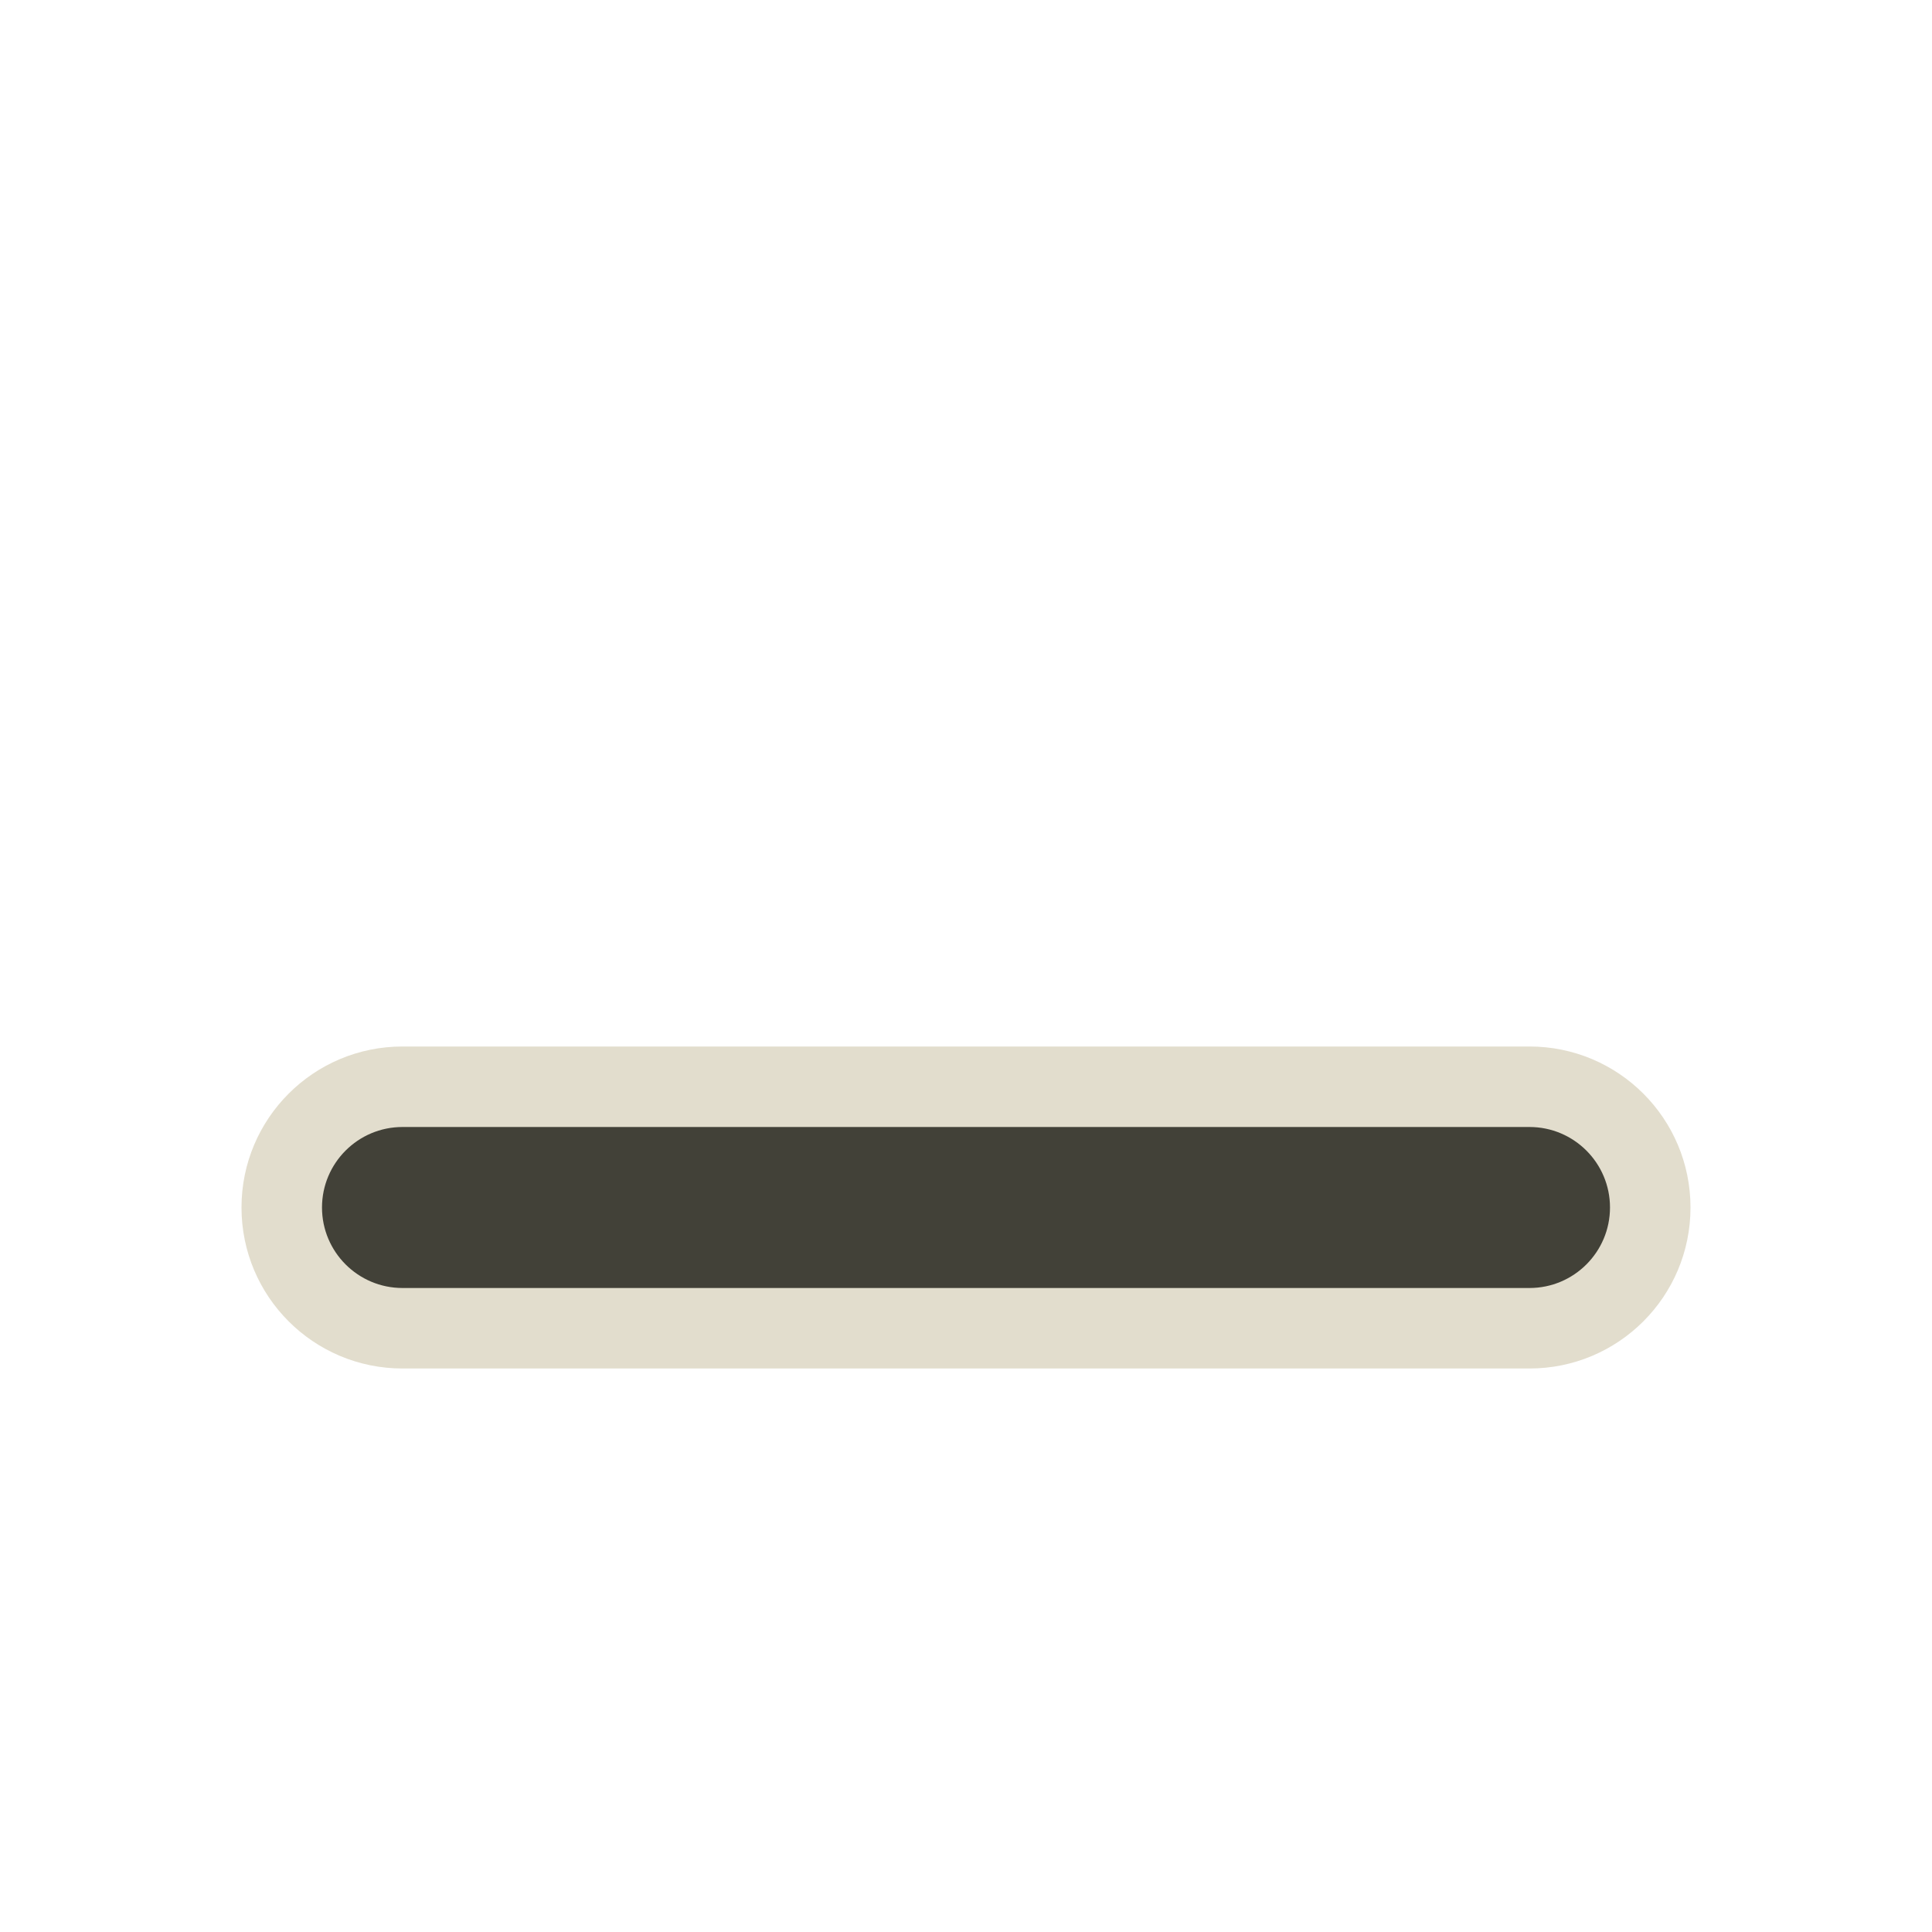
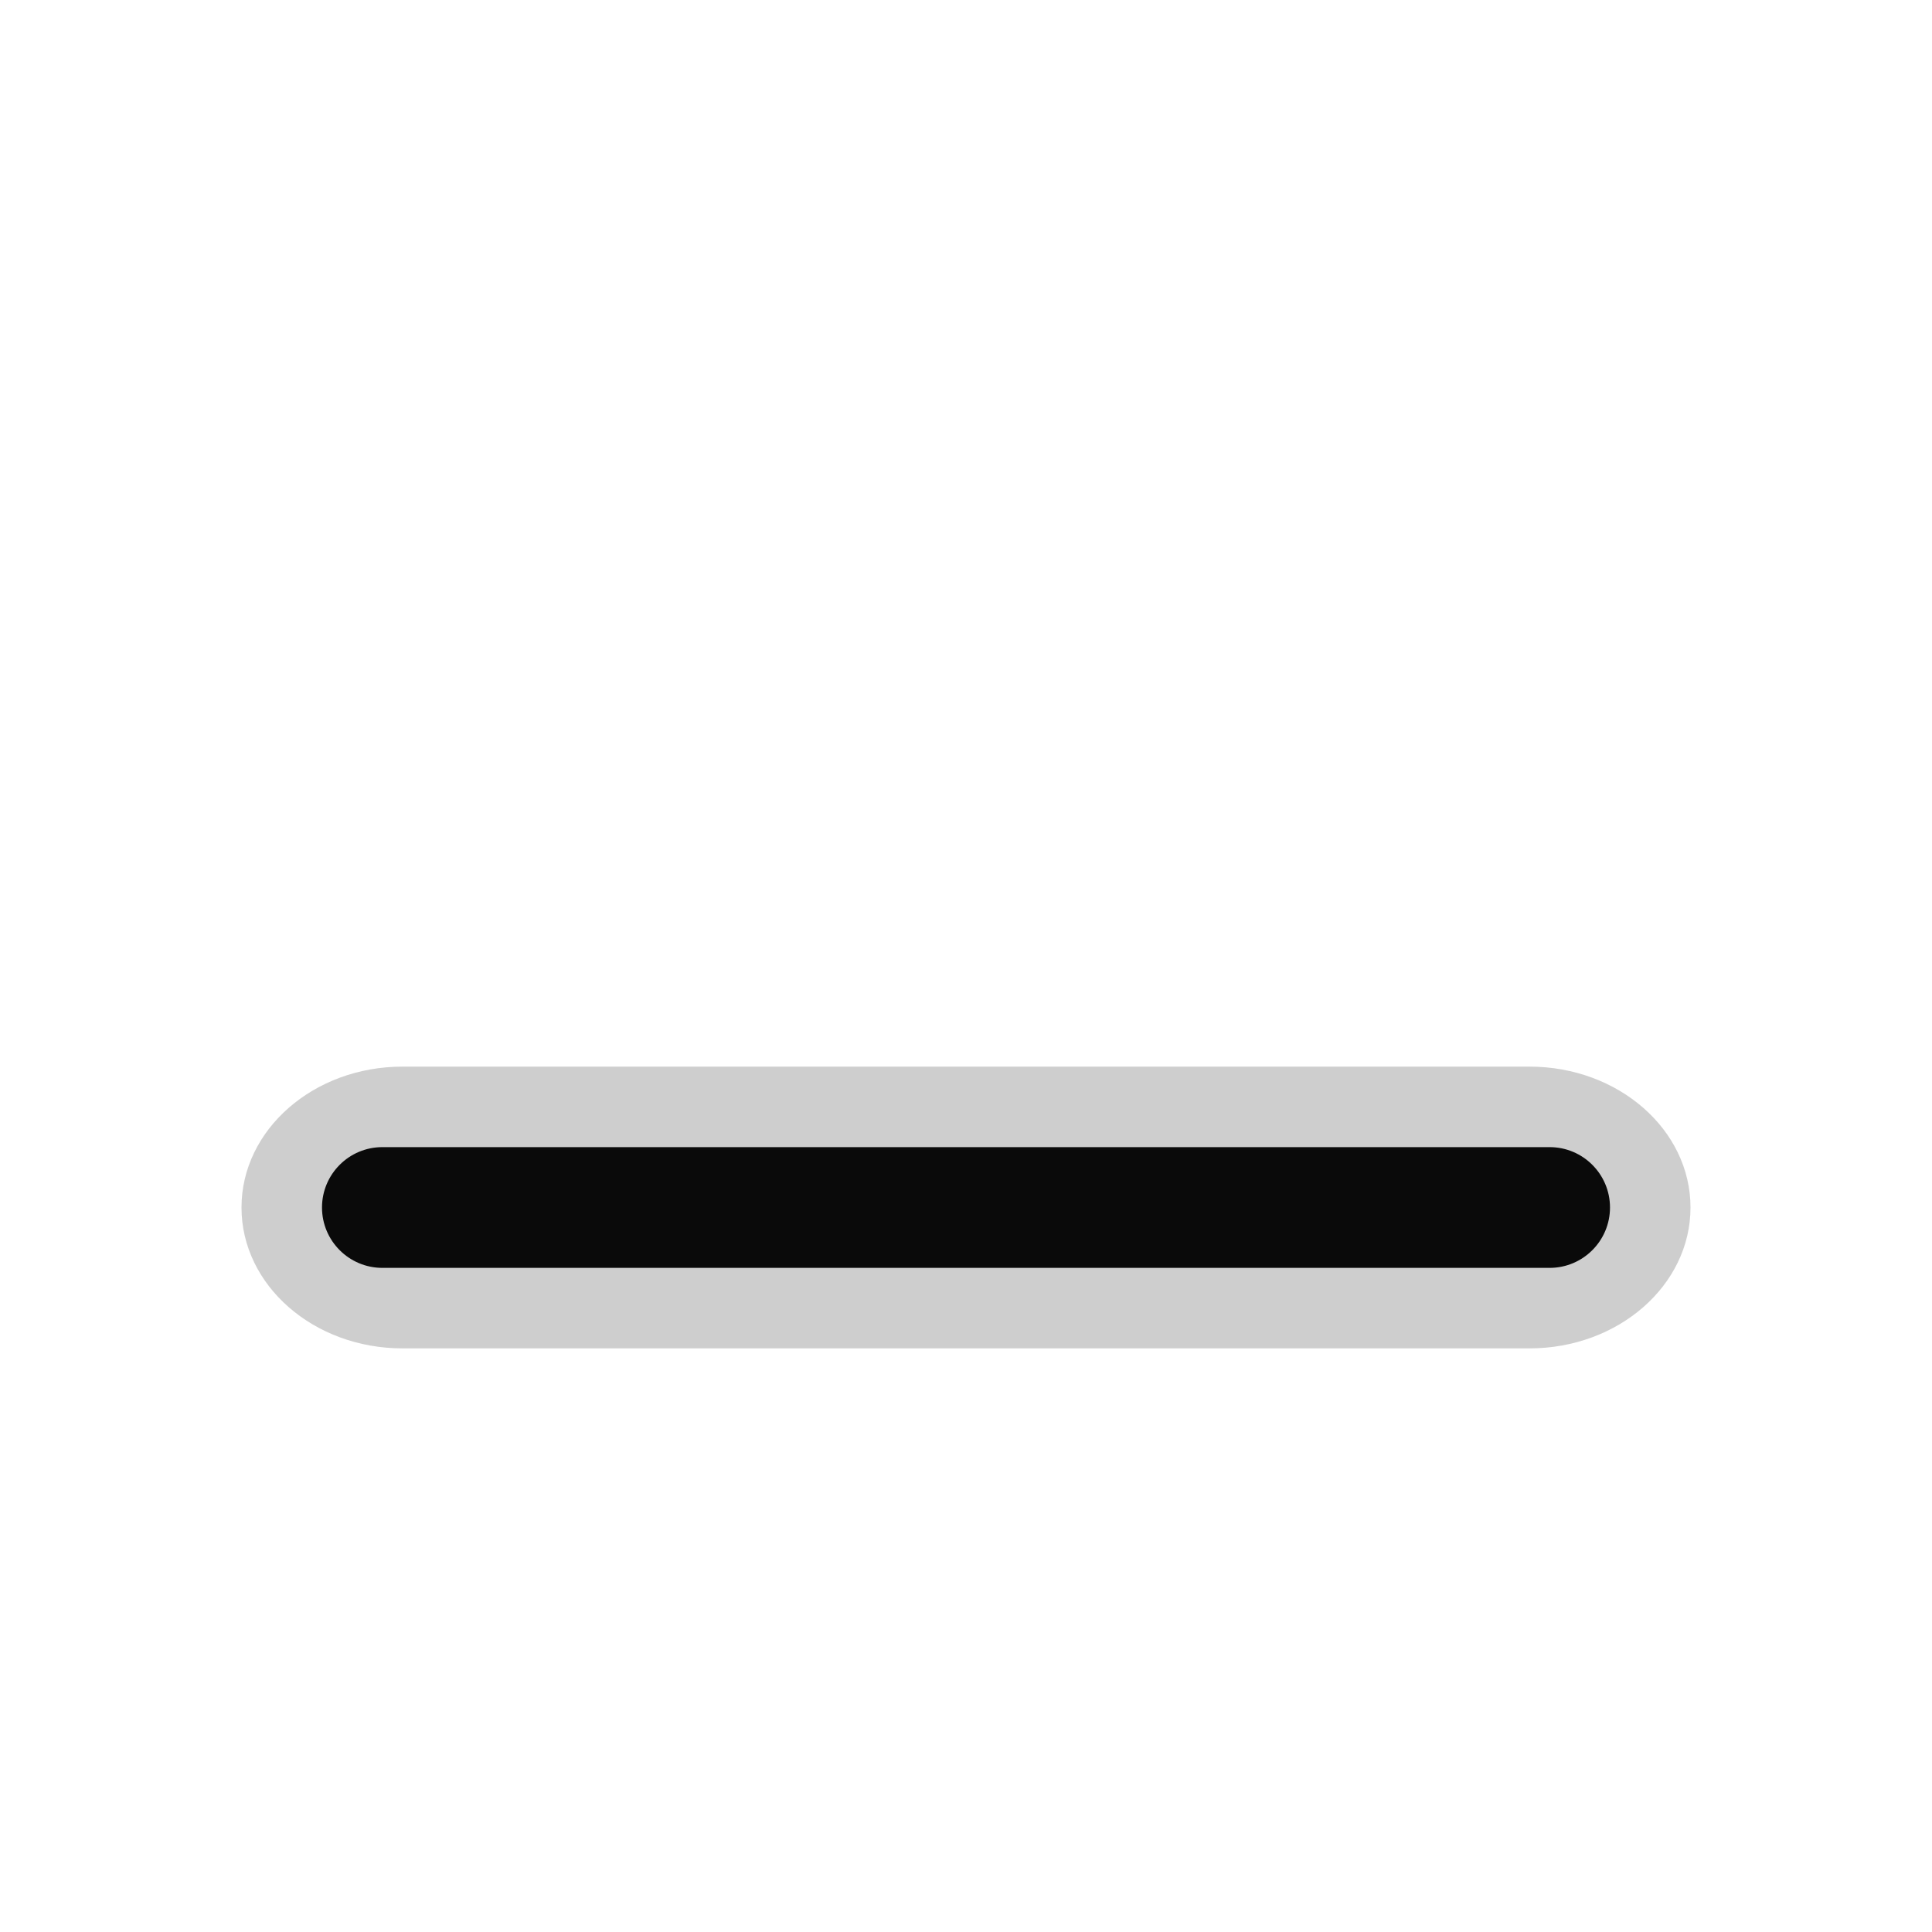
<svg xmlns="http://www.w3.org/2000/svg" width="24" height="24" viewBox="0 0 24 24" fill="none">
-   <path d="M19 13C20.105 13 21 13.895 21 15C21 16.105 20.105 17 19 17H5C3.895 17 3 16.105 3 15C3 13.895 3.895 13 5 13H19Z" fill="#E2DDCD" />
-   <path d="M19 14C19.552 14 20 14.448 20 15C20 15.552 19.552 16 19 16H5C4.448 16 4 15.552 4 15C4 14.448 4.448 14 5 14H19Z" fill="#424138" />
+   <path d="M19 13.25C20.105 13.25 21 14.034 21 15C21 15.966 20.105 16.75 19 16.75H5C3.895 16.75 3 15.966 3 15C3 14.034 3.895 13.25 5 13.25H19Z" fill="#0A0A0A" fill-opacity="0.2" />
+   <path d="M19.25 14.25C19.664 14.25 20 14.586 20 15C20 15.414 19.664 15.75 19.25 15.75H4.75C4.336 15.75 4 15.414 4 15C4 14.586 4.336 14.25 4.75 14.25H19.25Z" fill="#0A0A0A" />
</svg>
